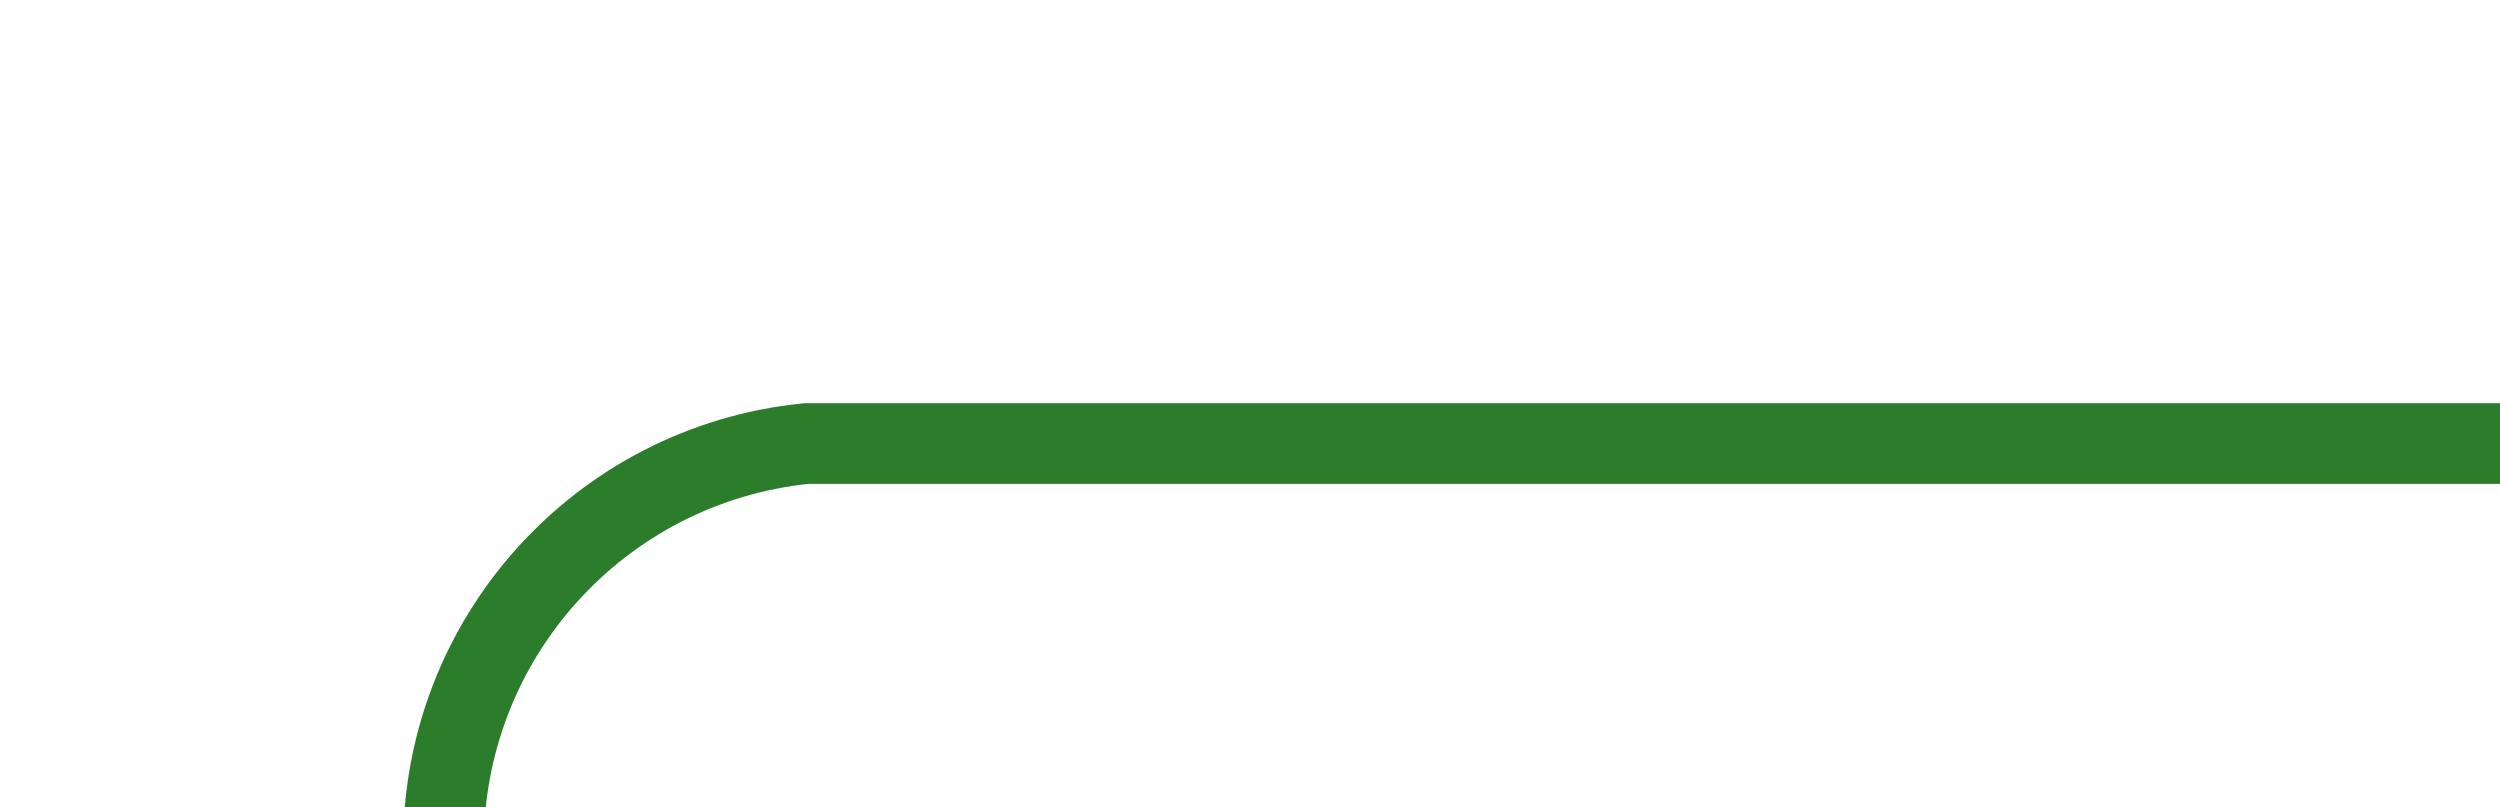
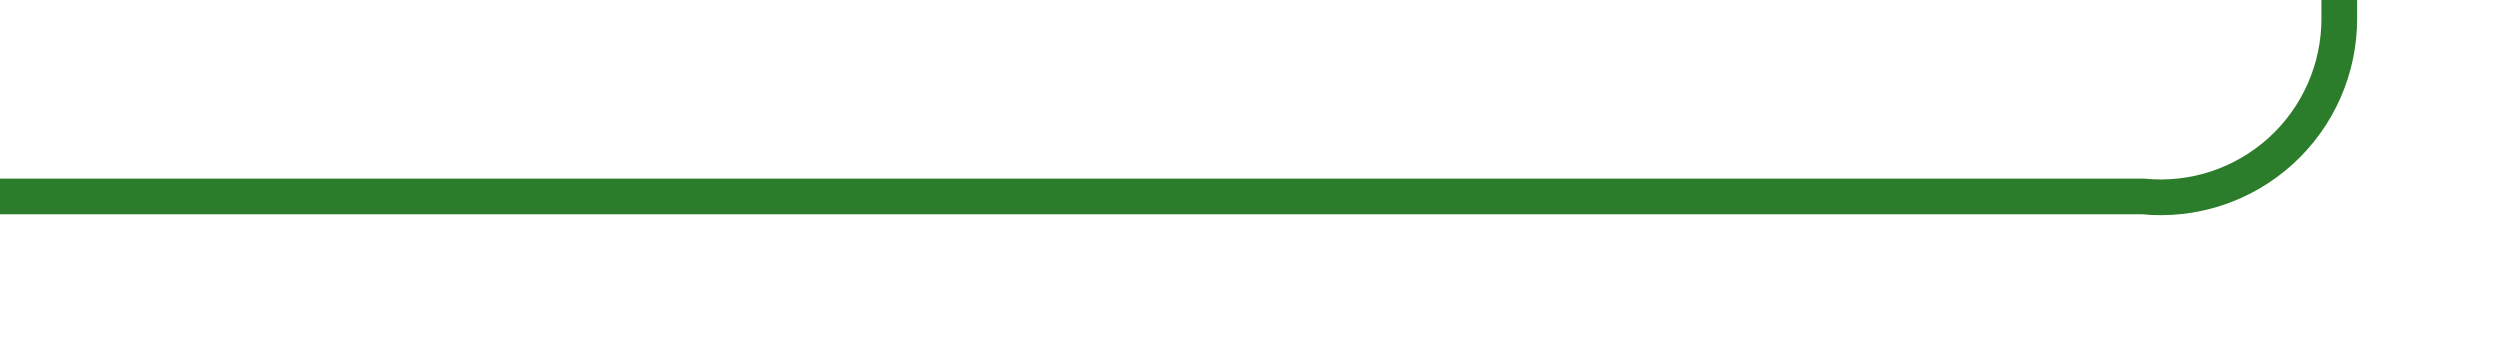
- <svg xmlns="http://www.w3.org/2000/svg" version="1.1" width="31px" height="10px" preserveAspectRatio="xMinYMid meet" viewBox="716 221  31 8">
-   <path d="M 747 225.5  L 726 225.5  A 5 5 0 0 0 721.5 230.5 L 721.5 338  A 5 5 0 0 1 716.5 343.5 L 659 343.5  " stroke-width="1" stroke="#2b7d2b" fill="none" />
+ <svg xmlns="http://www.w3.org/2000/svg" version="1.1" width="70px" height="10px" preserveAspectRatio="xMinYMid meet" viewBox="907 332  70 8">
+   <path d="M 907 336.5  L 967 336.5  A 5 5 0 0 0 972.5 331.5 L 972.5 281  A 5 5 0 0 1 977.5 276.5 L 993 276.5  " stroke-width="1" stroke="#2b7d2b" fill="none" />
</svg>
